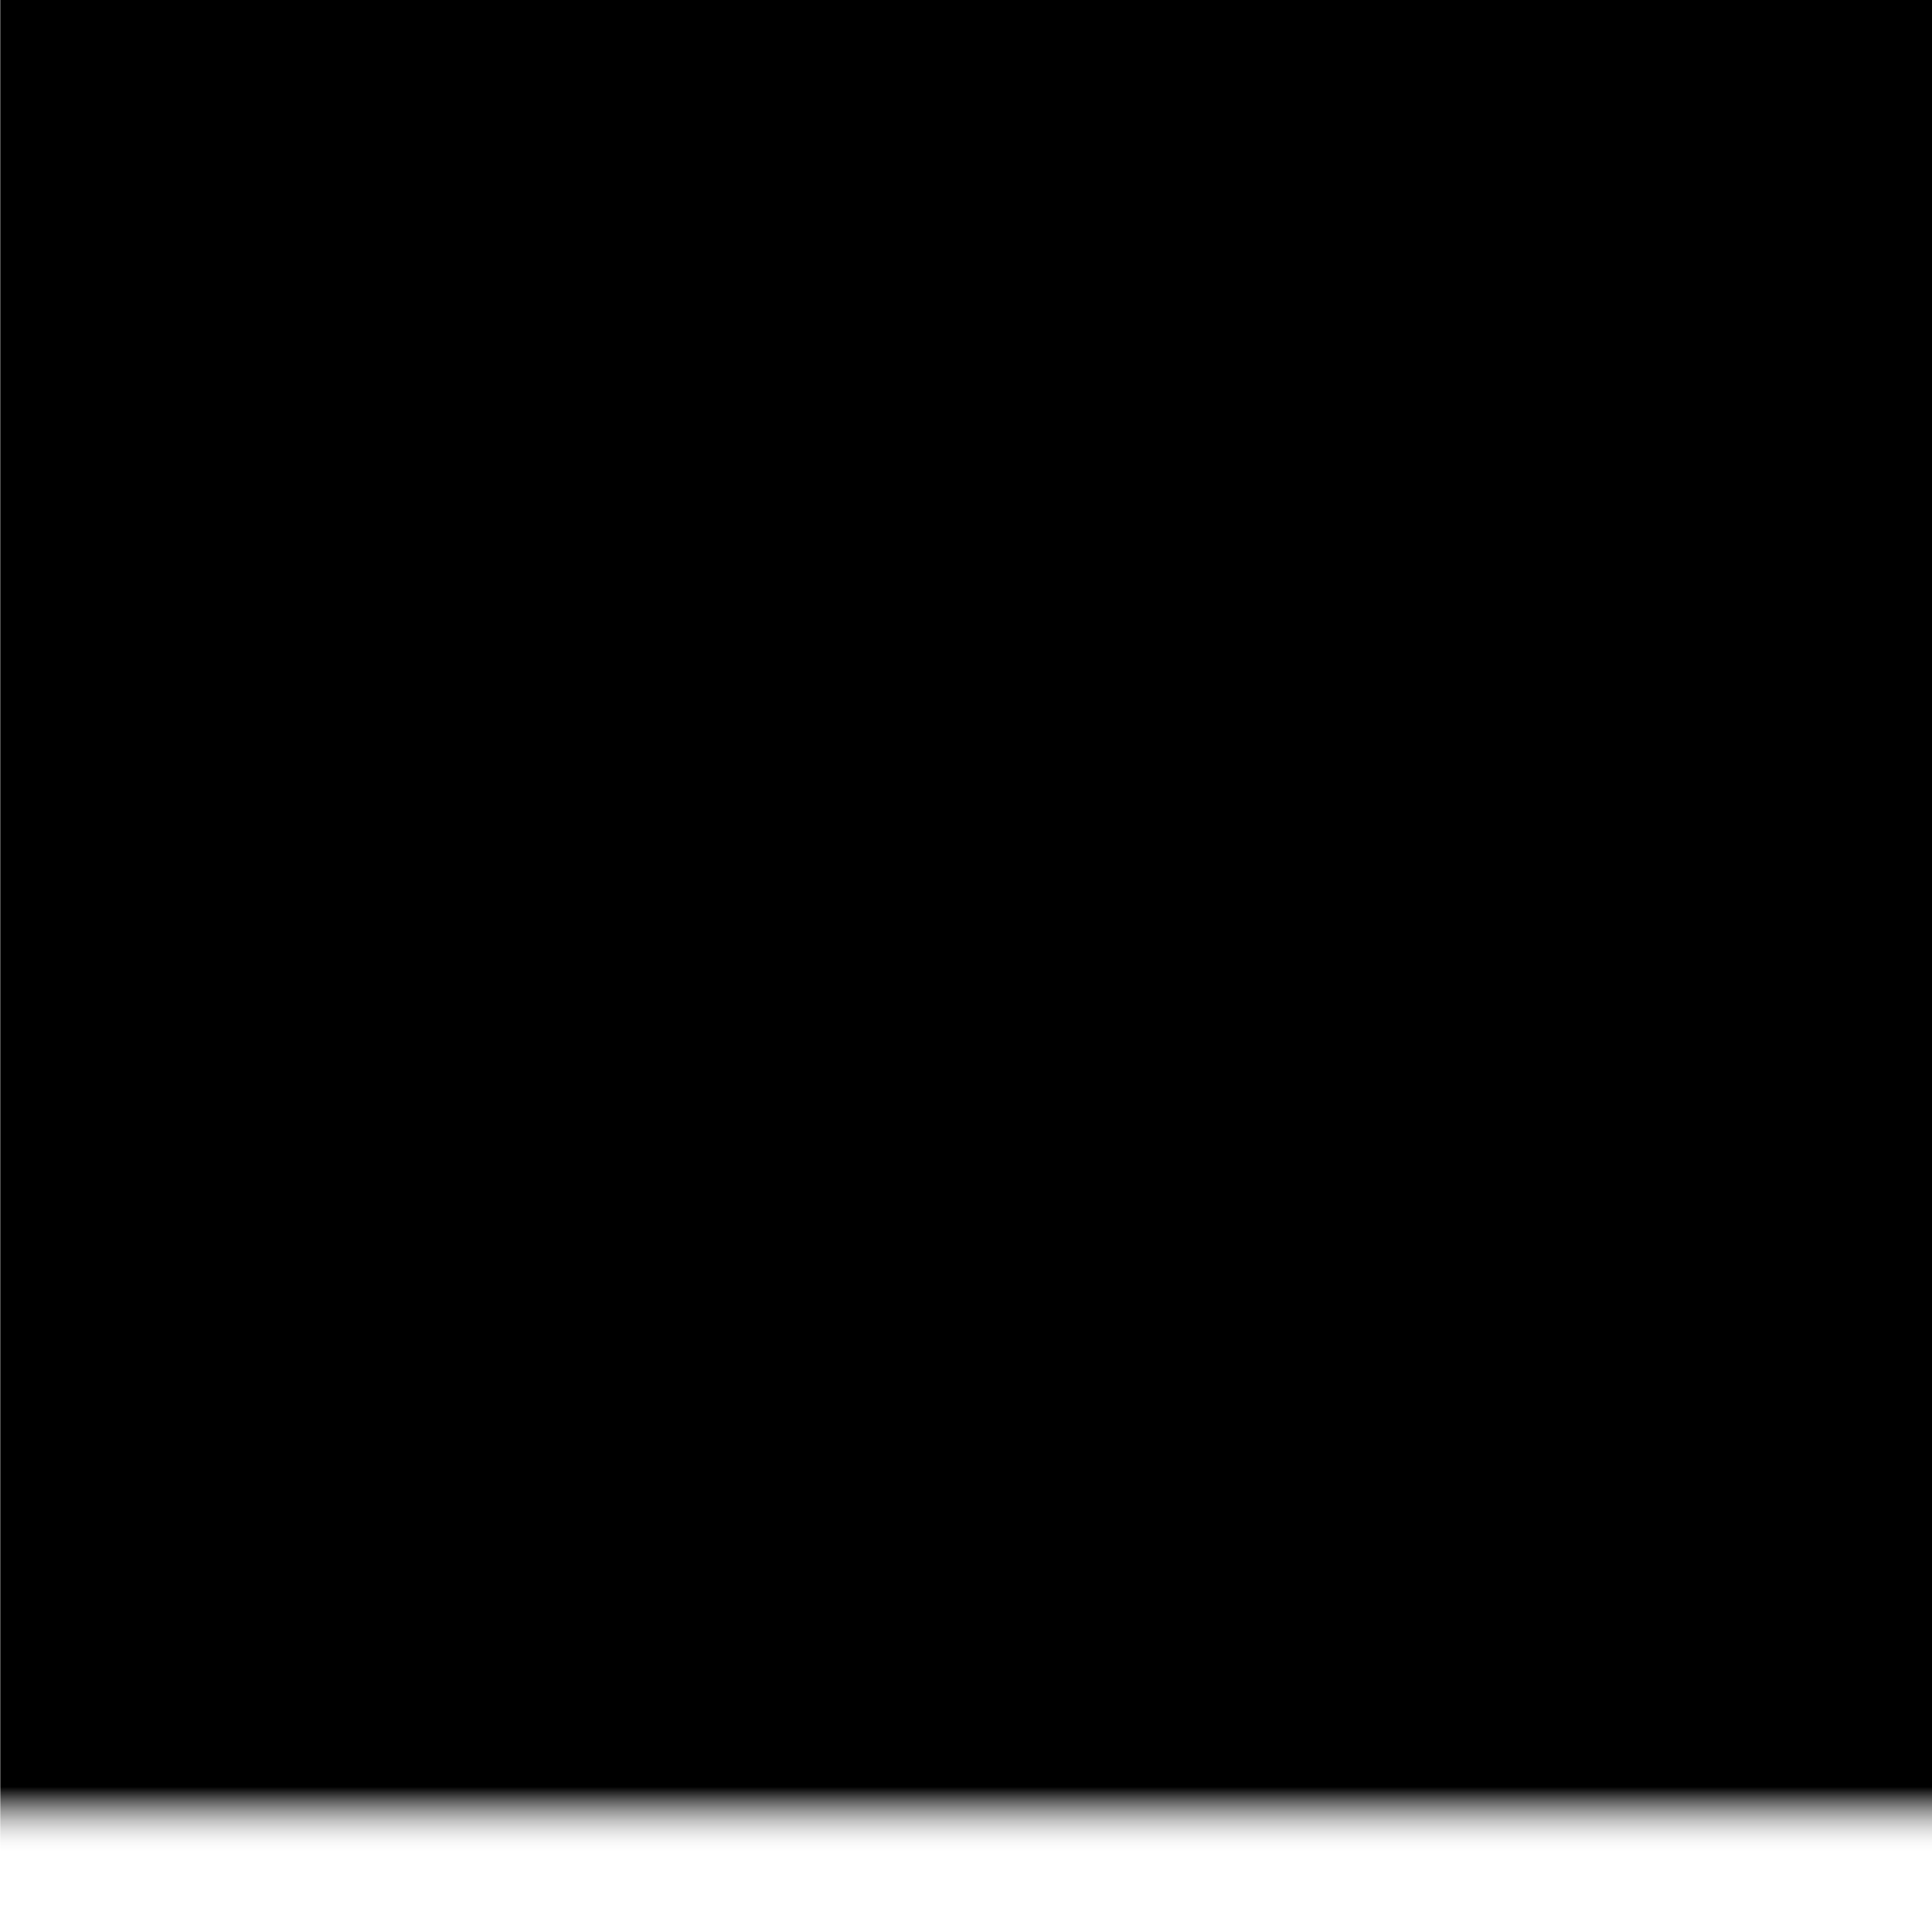
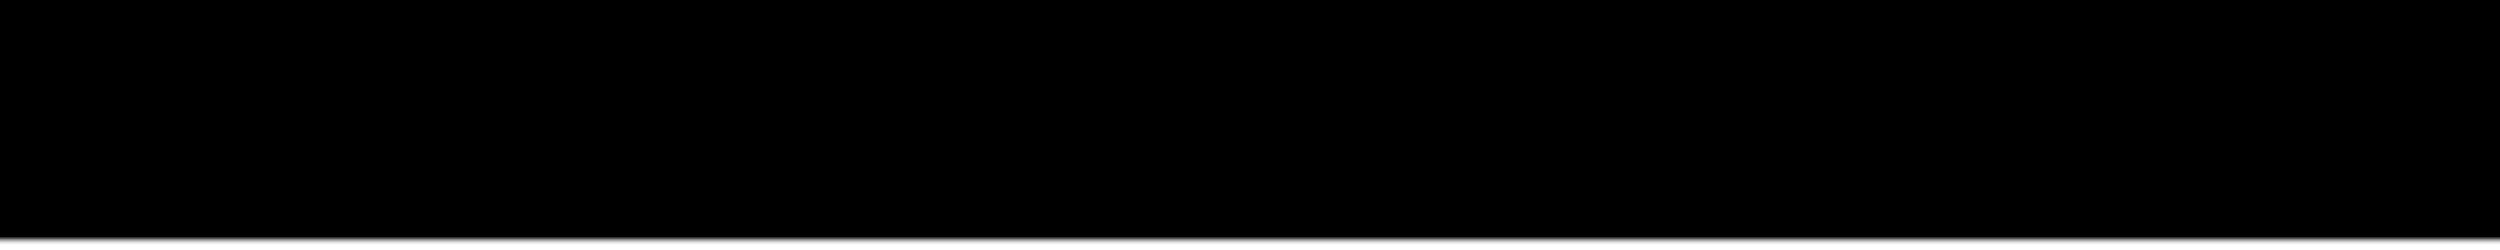
- <svg xmlns="http://www.w3.org/2000/svg" xmlns:xlink="http://www.w3.org/1999/xlink" width="3000" height="3000" version="1.1" viewBox="0 0 793.75 793.75" id="svg15">
+ <svg xmlns="http://www.w3.org/2000/svg" xmlns:xlink="http://www.w3.org/1999/xlink" width="30000" height="3000" version="1.1" viewBox="0 0 7937.5 793.75" id="svg15">
  <defs id="defs7">
    <linearGradient gradientUnits="userSpaceOnUse" gradientTransform="matrix(0.7582059,0,0,0.98509,87.57291,-294.81)" y2="84.284" y1="144.805" x2="141.36" x1="141.36" id="linearGradient835" spreadMethod="pad">
      <stop id="stop831" offset="0" />
      <stop id="stop833" offset="1" stop-opacity="0" stop-color="#fff" />
    </linearGradient>
    <linearGradient id="linearGradient879" x1="141.36" x2="213.18" y1="192.68" y2="192.68" gradientTransform="matrix(0.9886,0,0,0.98509,87.747,-294.81)" gradientUnits="userSpaceOnUse">
      <stop offset="0" id="stop875" style="stop-color:#000000;stop-opacity:0.939" />
      <stop stop-color="#fff" stop-opacity="0" offset="1" id="stop877" />
    </linearGradient>
    <linearGradient gradientUnits="userSpaceOnUse" gradientTransform="matrix(0.9886,0,0,0.98509,87.747,-294.81)" y2="192.68" y1="192.68" x2="213.18" x1="141.36" id="linearGradient1376">
      <stop id="stop824" offset="0" />
      <stop id="stop826" offset="1" stop-opacity="0" stop-color="#fff" />
    </linearGradient>
    <linearGradient id="linearGradient1376-4" x1="141.36" x2="141.36" y1="144.805" y2="84.284" gradientTransform="matrix(0.7582059,0,0,0.98509,87.57291,-294.81)" gradientUnits="userSpaceOnUse" xlink:href="#linearGradient1376">
      <stop offset="0" id="stop2" />
      <stop stop-color="#fff" stop-opacity="0" offset="1" id="stop4" />
    </linearGradient>
-     <linearGradient xlink:href="#linearGradient1376-4" id="linearGradient831" gradientUnits="userSpaceOnUse" gradientTransform="matrix(3.483149,0,0,0.9763667,-737.3712,-875.4853)" x1="140.976" y1="144.805" x2="140.976" y2="116.447" />
+     <linearGradient xlink:href="#linearGradient1376-4" id="linearGradient831" gradientUnits="userSpaceOnUse" gradientTransform="matrix(34.75309,0,0,0.9994805,-7356.048,-896.211)" x1="140.976" y1="144.805" x2="140.976" y2="116.447" />
  </defs>
-   <rect transform="scale(-1)" x="-795.647" y="-775.394" width="795.541" height="775.394" ry="0" id="rect829" style="fill:url(#linearGradient831);fill-opacity:1;stroke:none;stroke-width:1.869" />
+   <rect transform="scale(-1)" x="-7937.5" y="-793.75" width="7937.5" height="793.75" ry="0" id="rect829" style="fill:url(#linearGradient831);fill-opacity:1;stroke:none;stroke-width:5.972" />
</svg>
